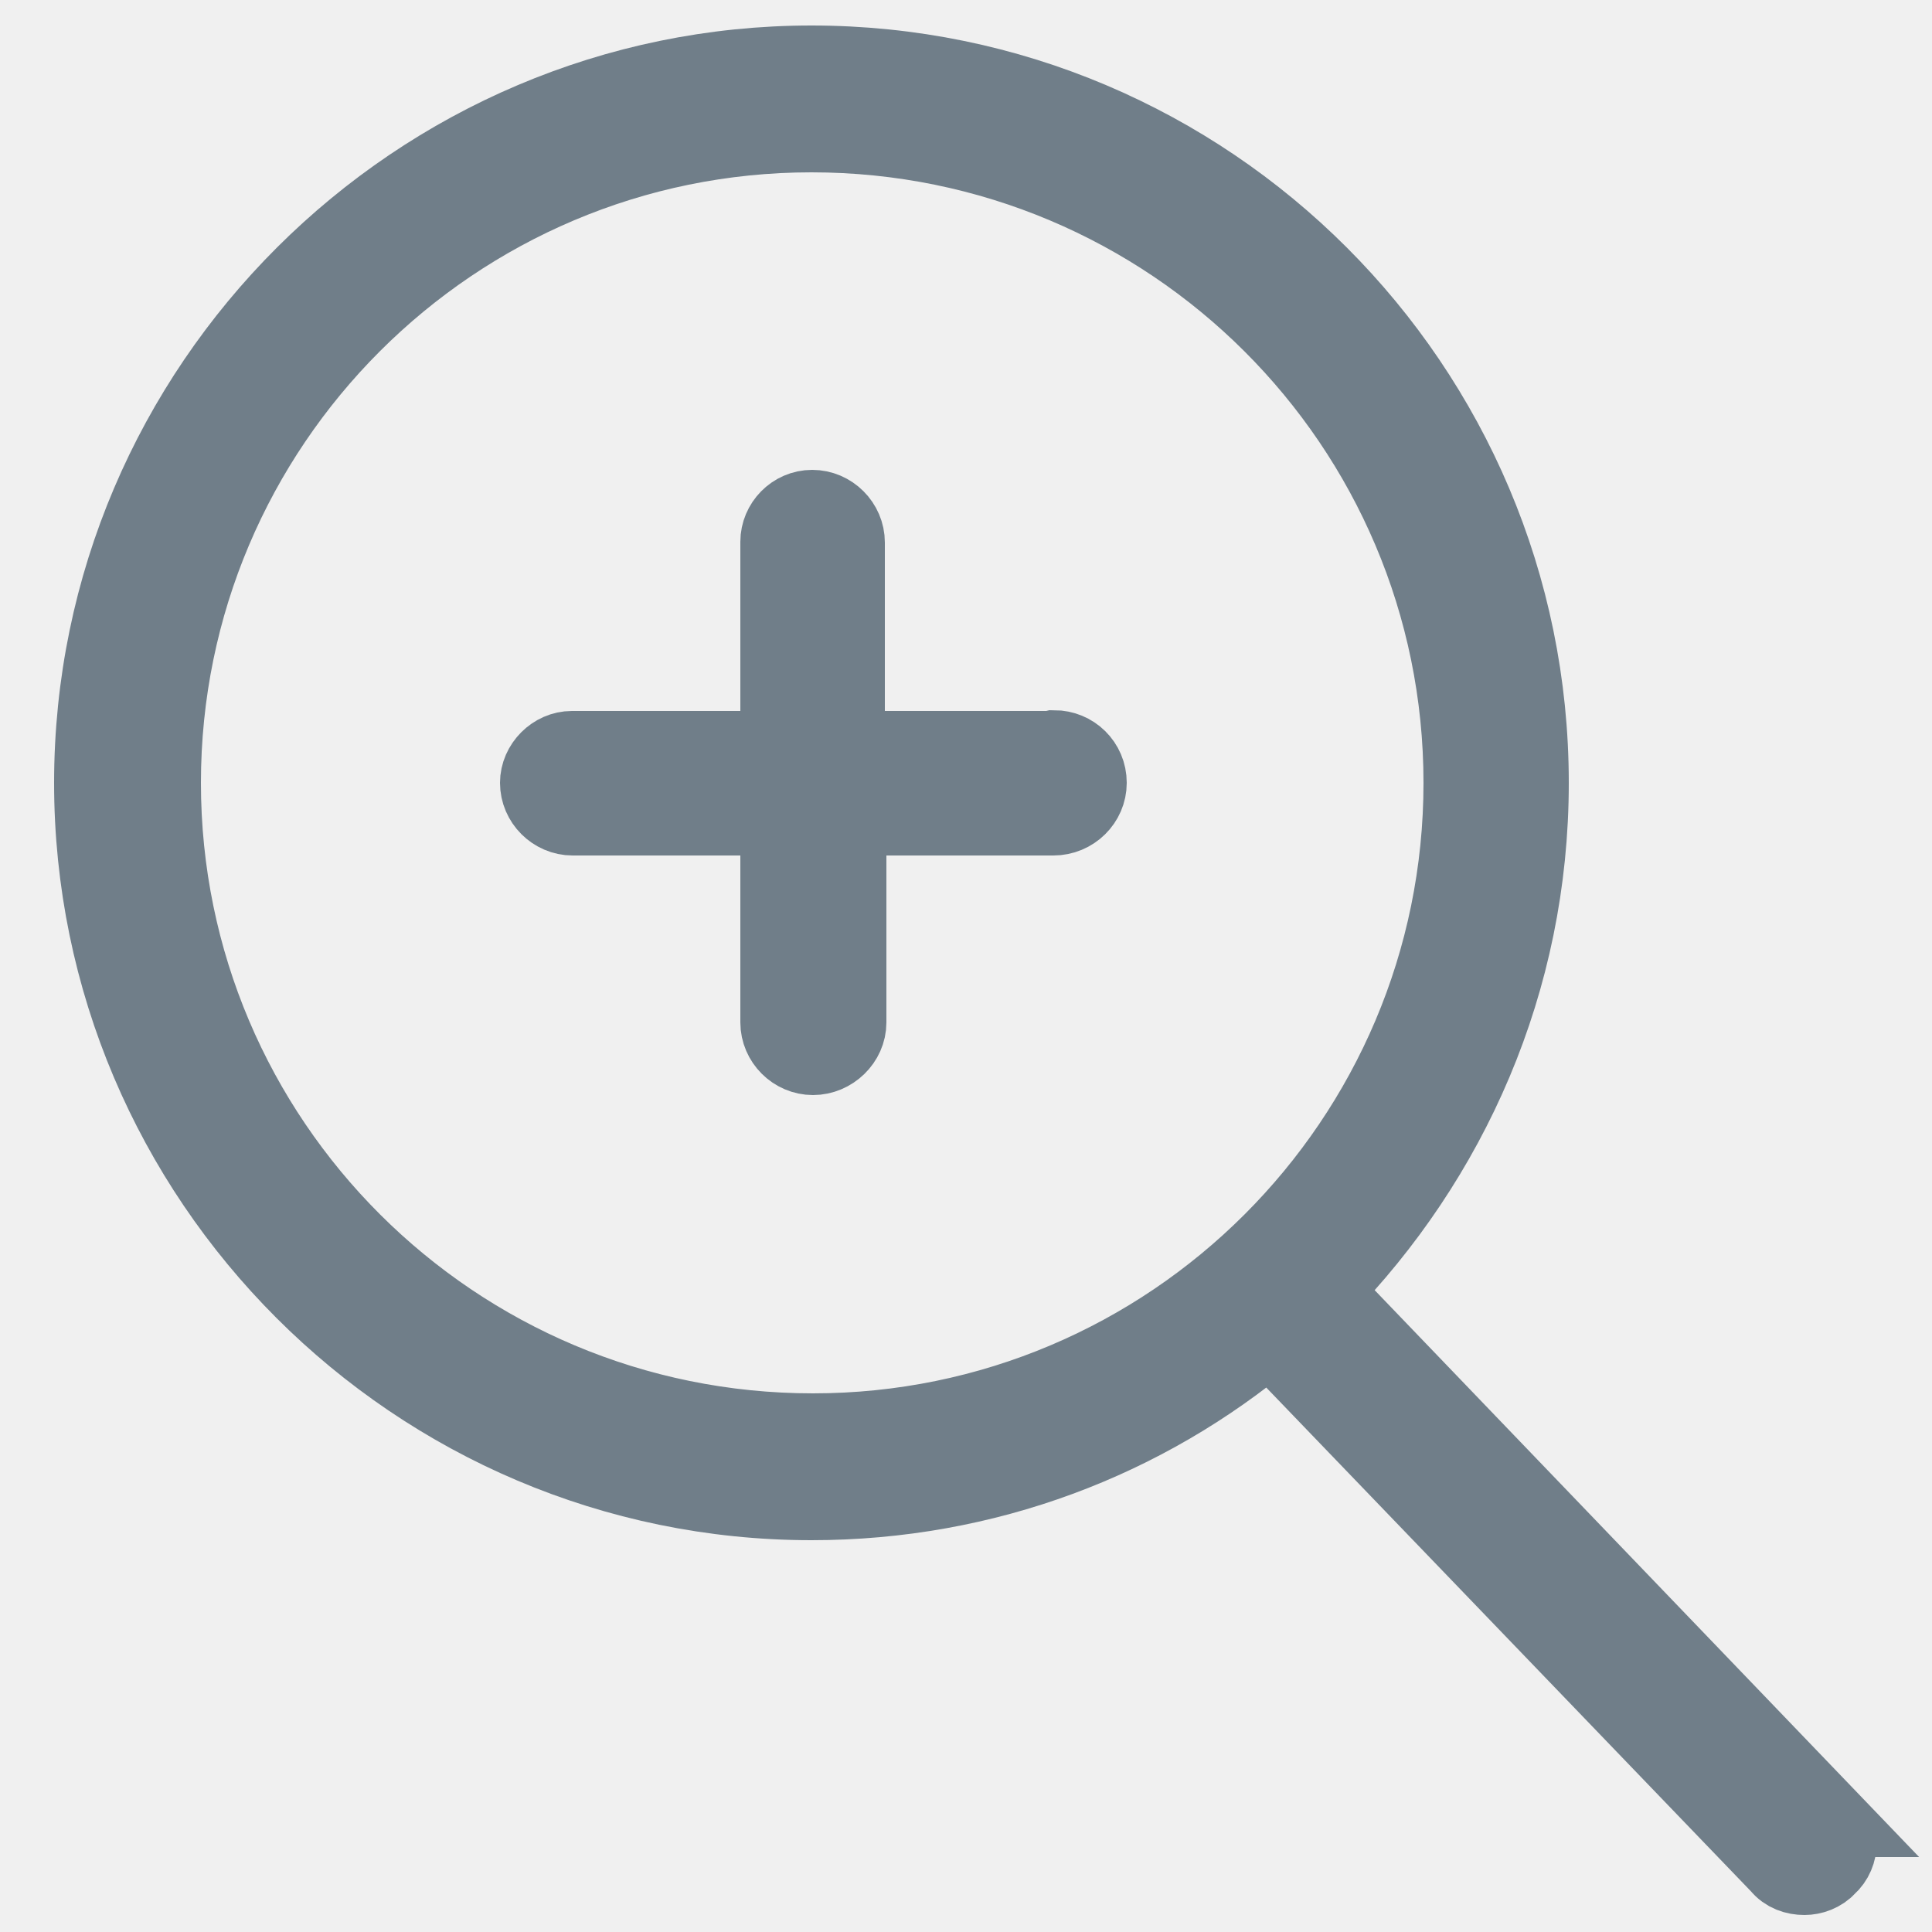
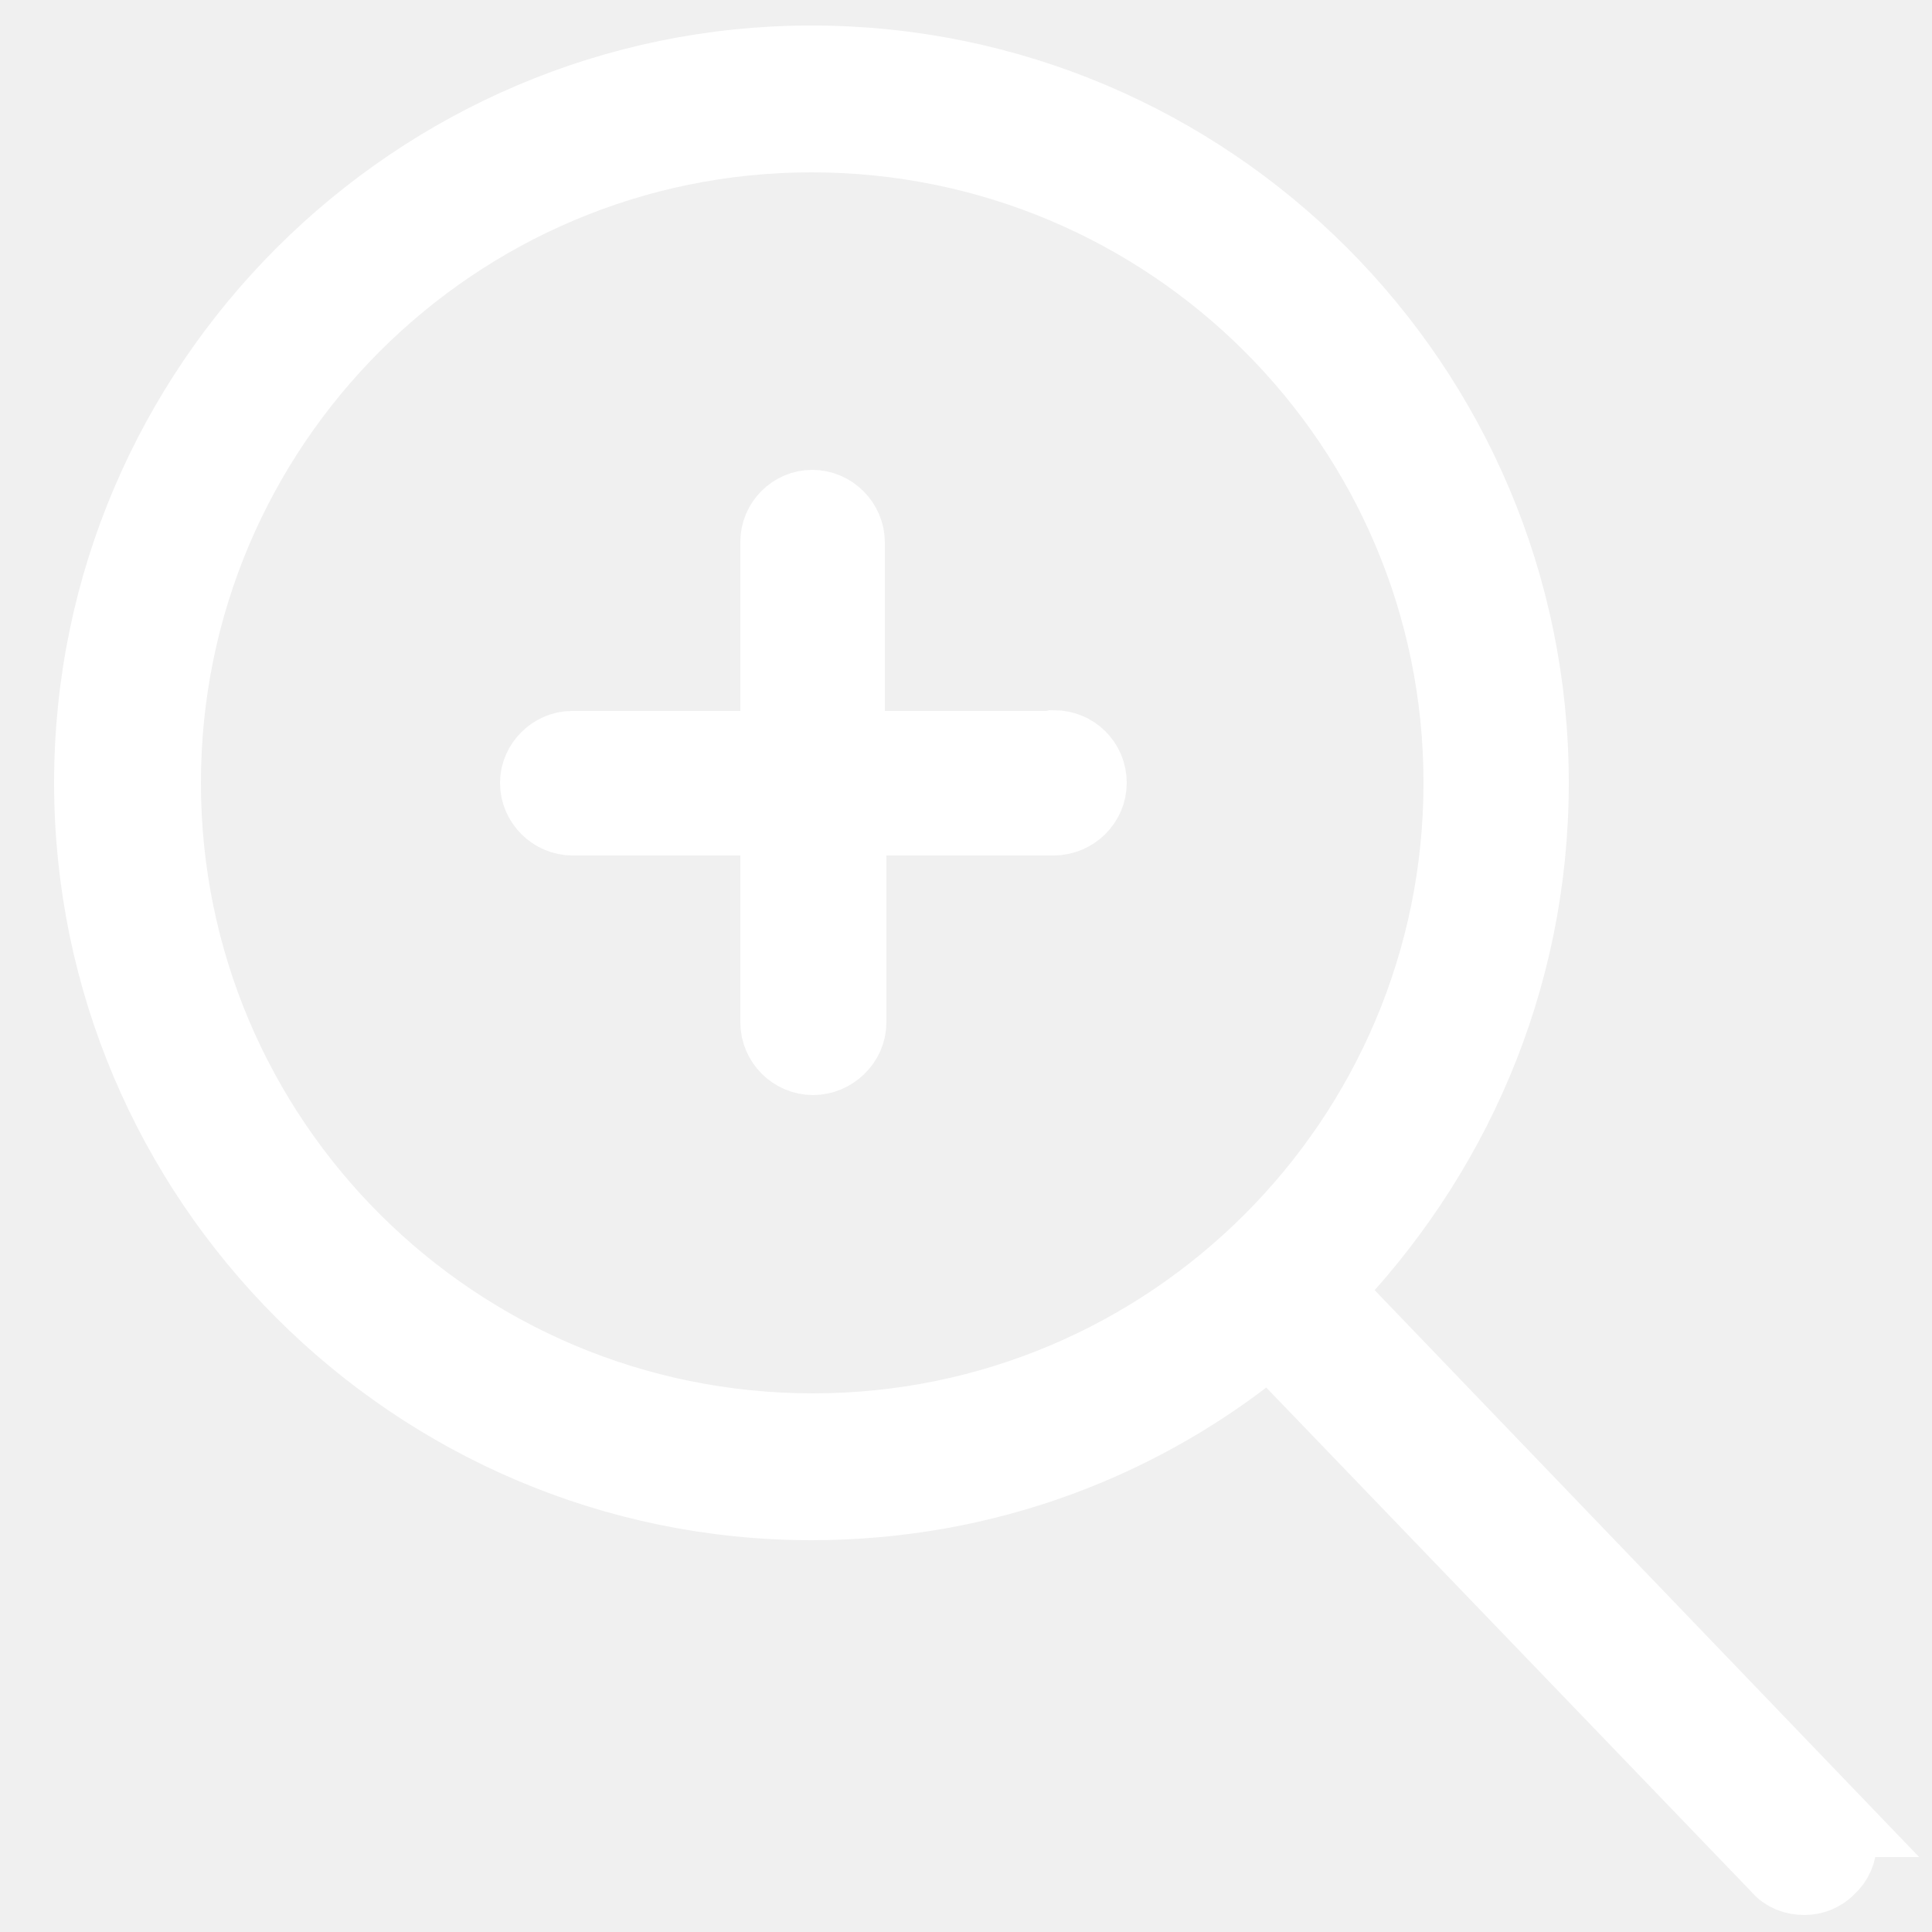
<svg xmlns="http://www.w3.org/2000/svg" width="25" height="25">
-   <g fill="#707E89" stroke="#707E89" stroke-miterlimit="10">
+   <g fill="#ffffff" stroke="#ffffff" stroke-miterlimit="10">
    <path d="M13.6 9.7h-2.65V7.02c0-.24-.2-.44-.44-.44s-.43.2-.43.43V9.7H7.4c-.23 0-.43.2-.43.43 0 .24.2.44.44.44h2.67v2.66c0 .24.2.44.44.44s.45-.2.45-.44v-2.66h2.66c.25 0 .45-.2.45-.44 0-.25-.2-.44-.44-.44zM23.66 23.53L17.1 16.7c1.66-1.7 2.7-4 2.7-6.57 0-5.13-4.17-9.3-9.3-9.3C5.4.83 1.2 5 1.2 10.13c0 5.12 4.18 9.3 9.3 9.3 2.26 0 4.32-.8 5.93-2.15l6.6 6.86c.08.1.2.14.32.14.1 0 .22-.04.3-.13.18-.16.18-.45 0-.62zM2.1 10.13c0-4.64 3.77-8.4 8.4-8.4 4.65 0 8.42 3.76 8.42 8.4 0 4.64-3.77 8.4-8.4 8.4-4.65 0-8.42-3.76-8.42-8.4z" />
  </g>
</svg>
